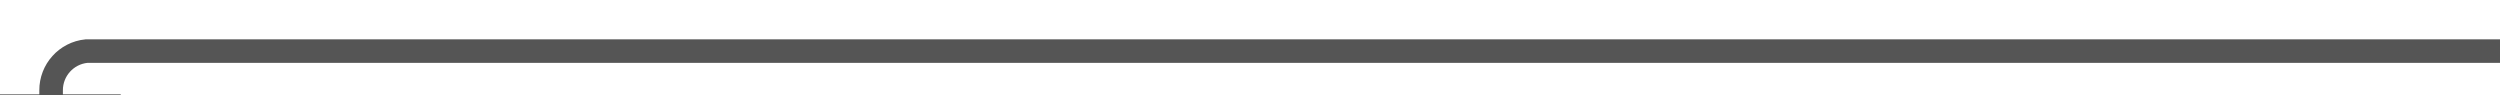
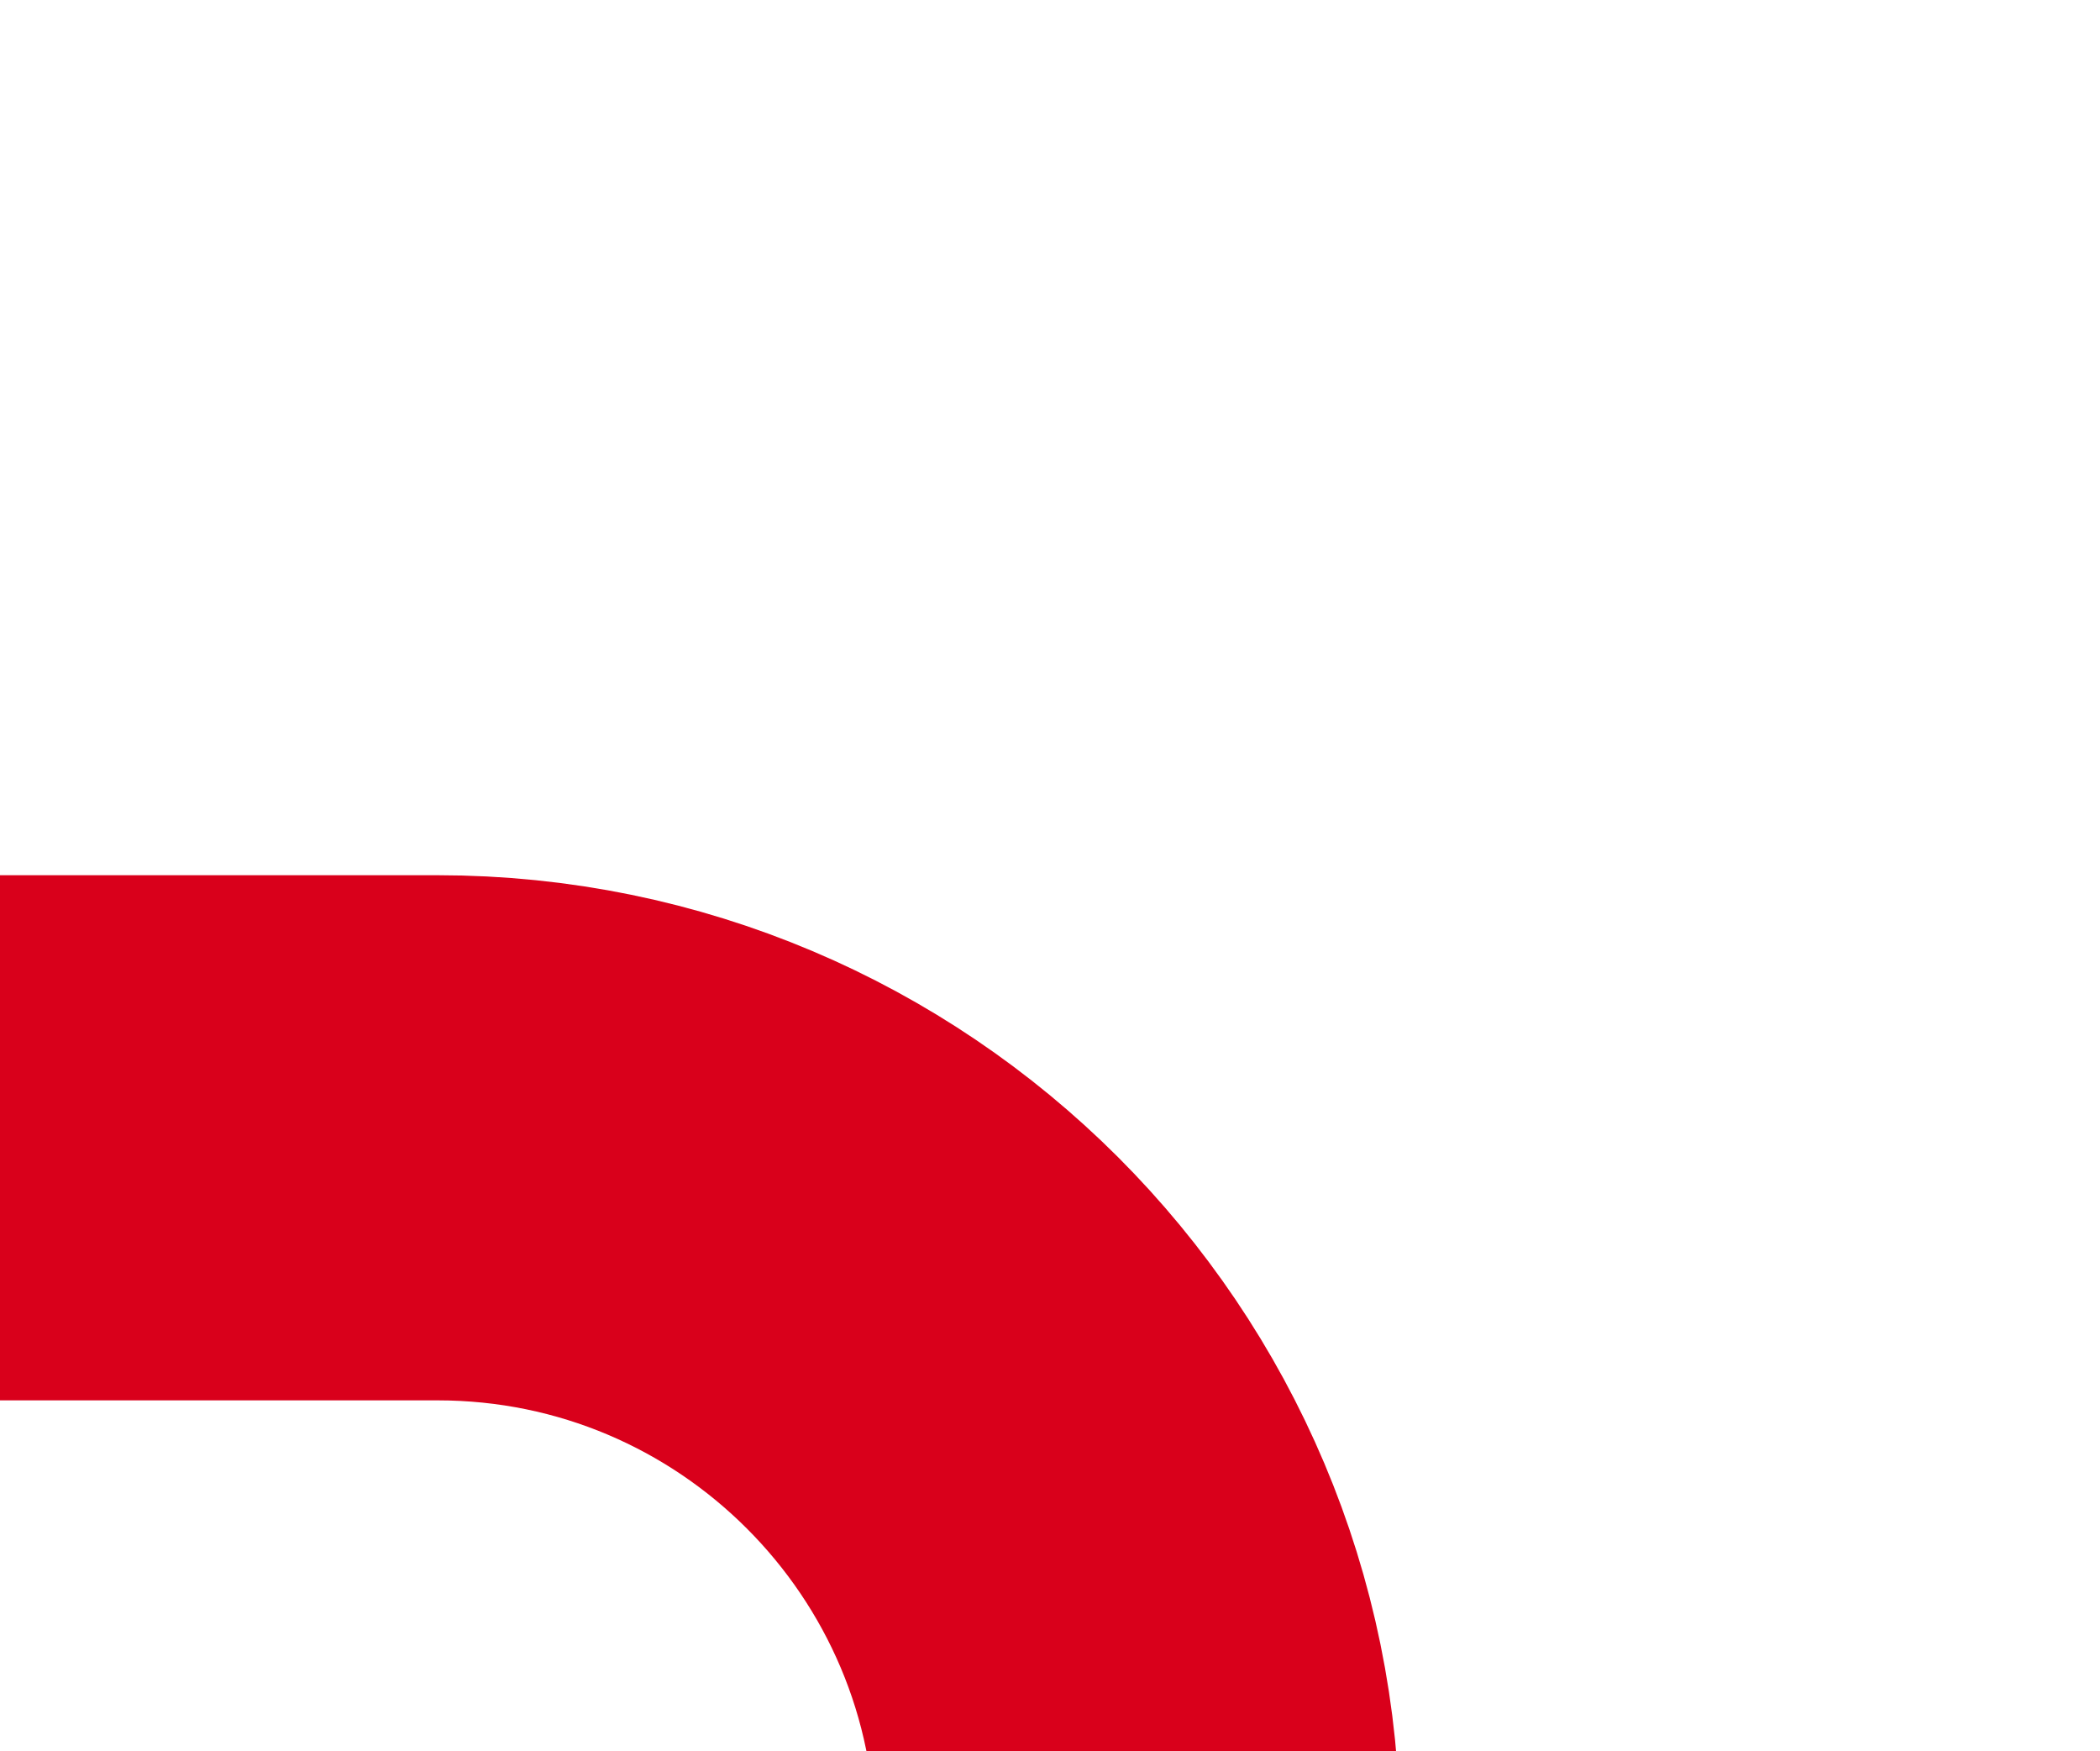
- <svg xmlns="http://www.w3.org/2000/svg" version="1.1" width="318px" height="12px" preserveAspectRatio="xMinYMid meet" viewBox="1692 318  318 10">
-   <path d="M 2010 323.5  L 1703 323.5  A 5 5 0 0 0 1698.5 328.5 L 1698.5 331  " stroke-width="3" stroke="#555555" fill="none" />
-   <path d="M 1689.6 329  L 1698.5 338  L 1707.4 329  L 1689.6 329  Z " fill-rule="nonzero" fill="#555555" stroke="none" />
+ <svg xmlns="http://www.w3.org/2000/svg" version="1.1" width="12px" height="10px" preserveAspectRatio="xMinYMid meet" viewBox="916 621  12 8">
+   <path d="M 922.5 630.5  A 4 4 0 0 0 918.5 626.5 L 689 626.5  " stroke-width="3" stroke="#d9001b" fill="none" />
+   <path d="M 691 617.6  L 682 626.5  L 691 635.4  L 691 617.6  Z " fill-rule="nonzero" fill="#d9001b" stroke="none" />
</svg>
